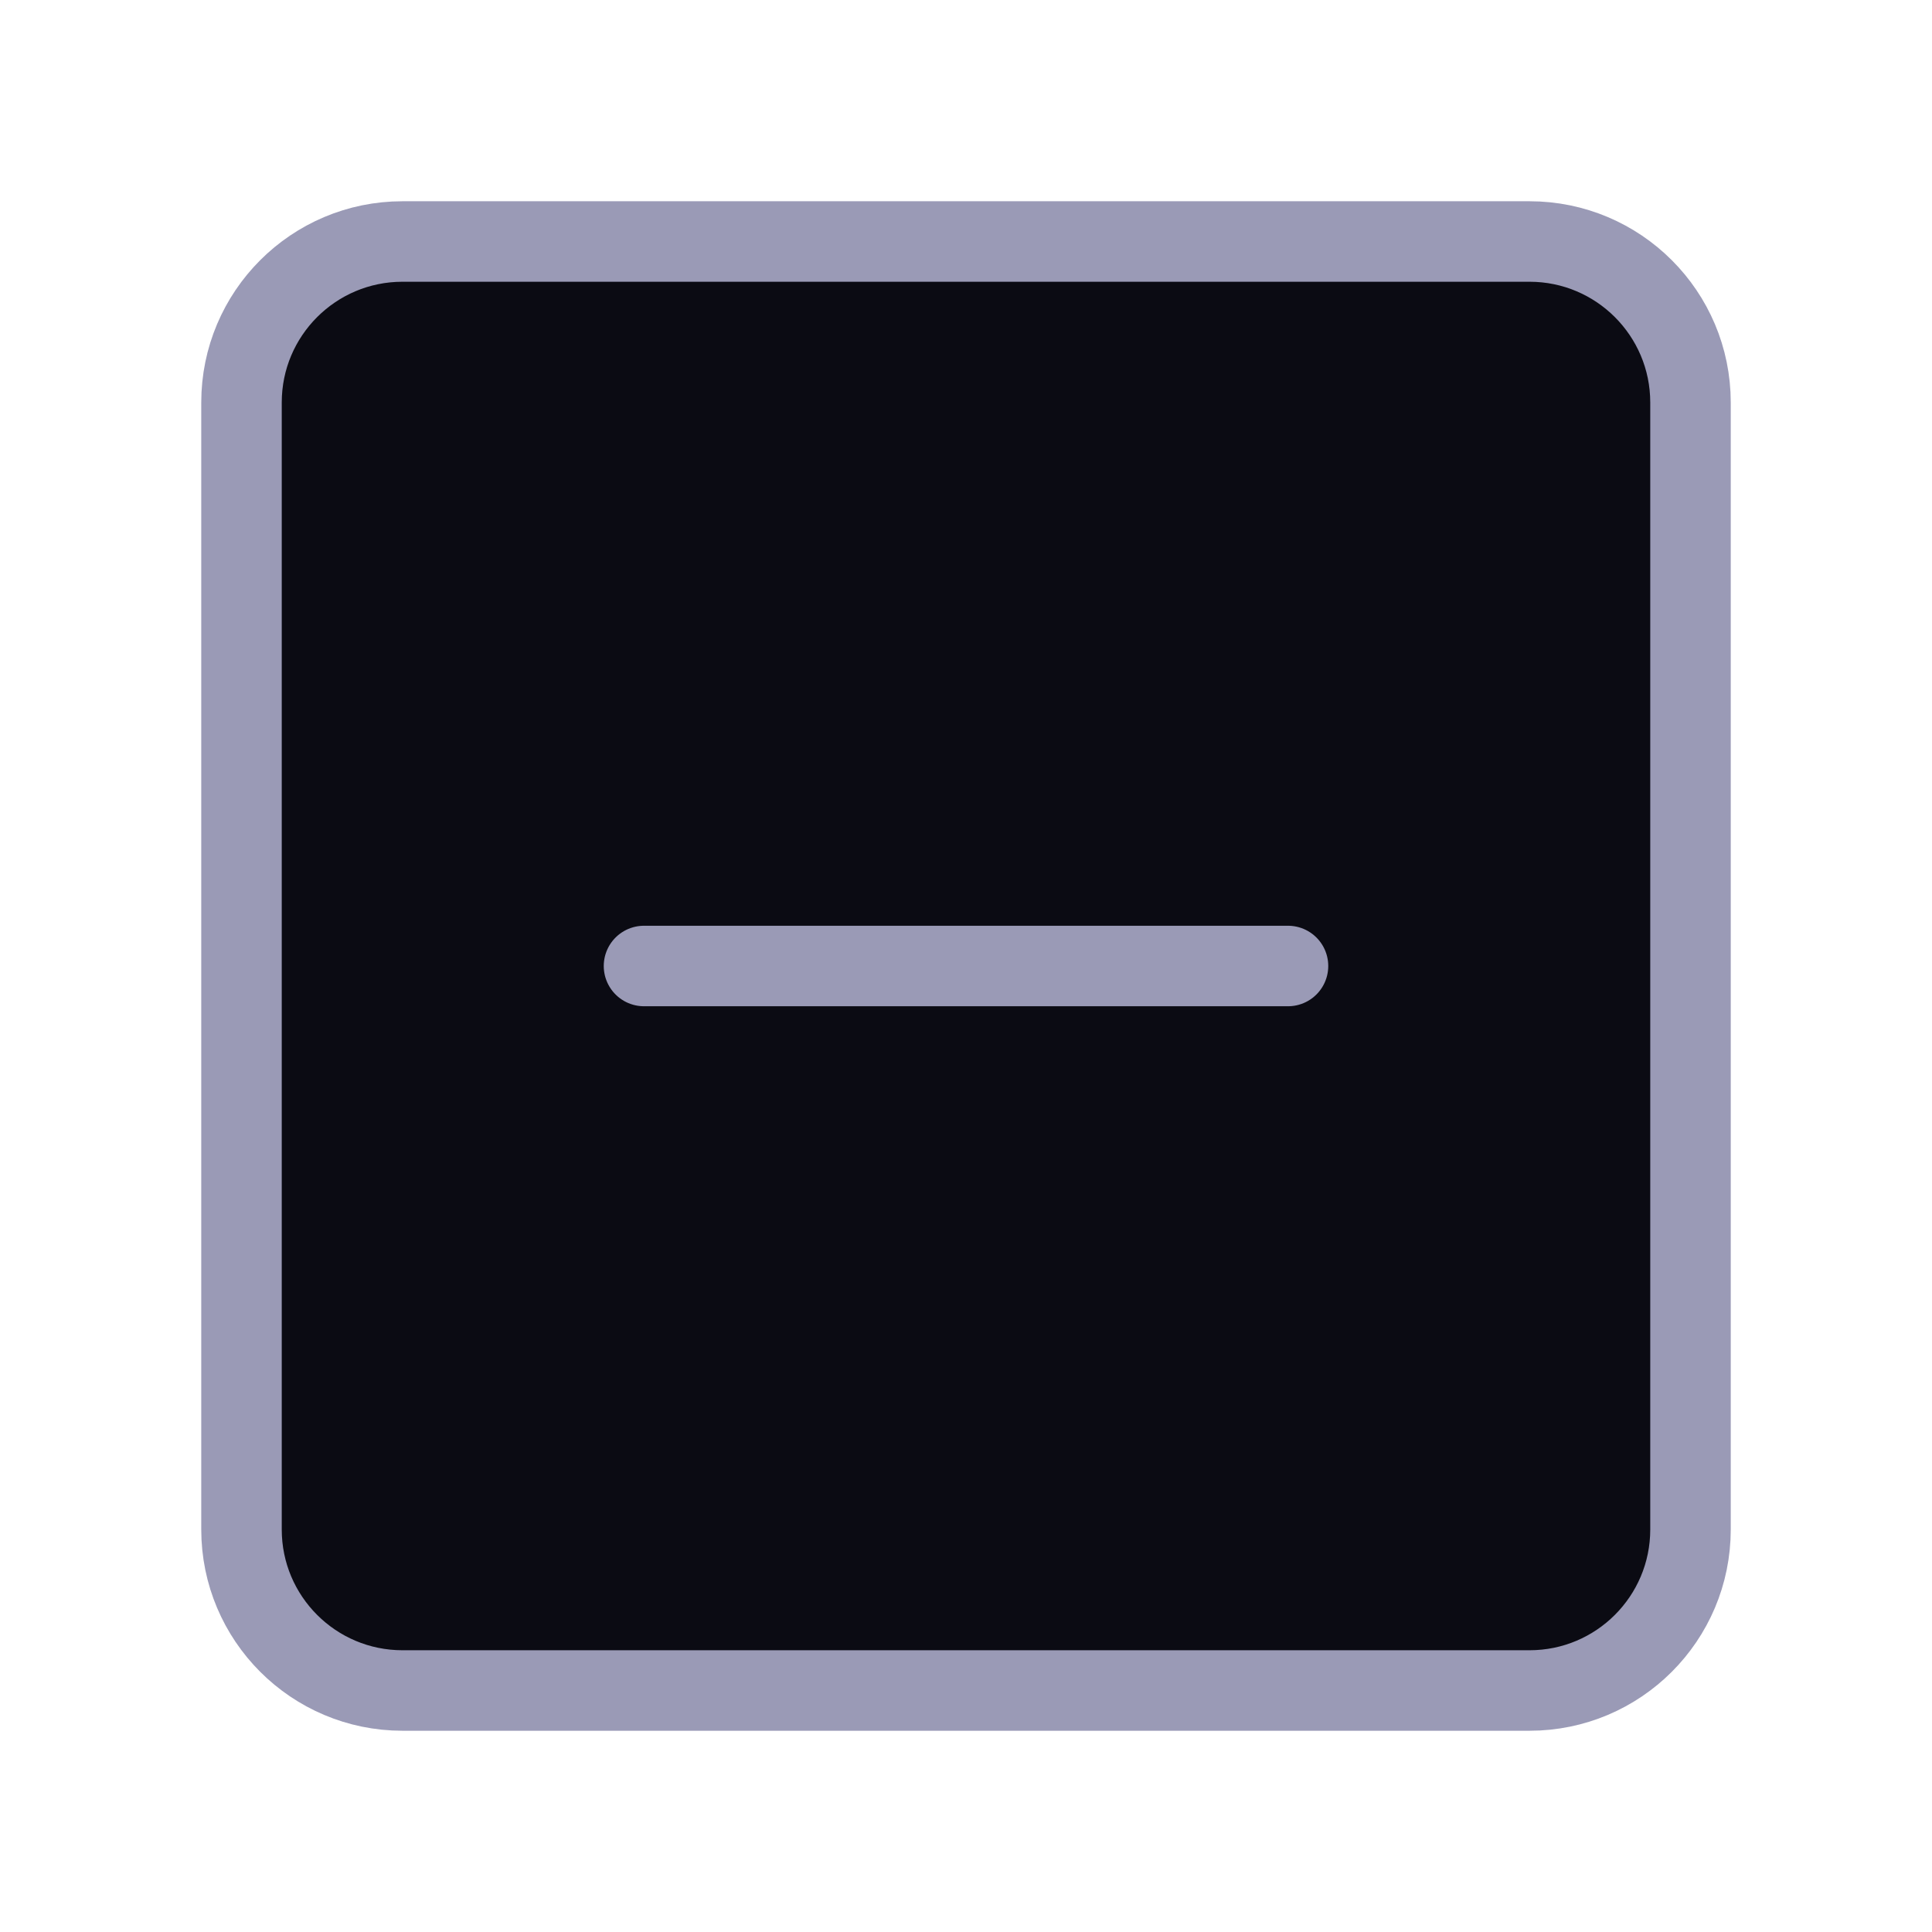
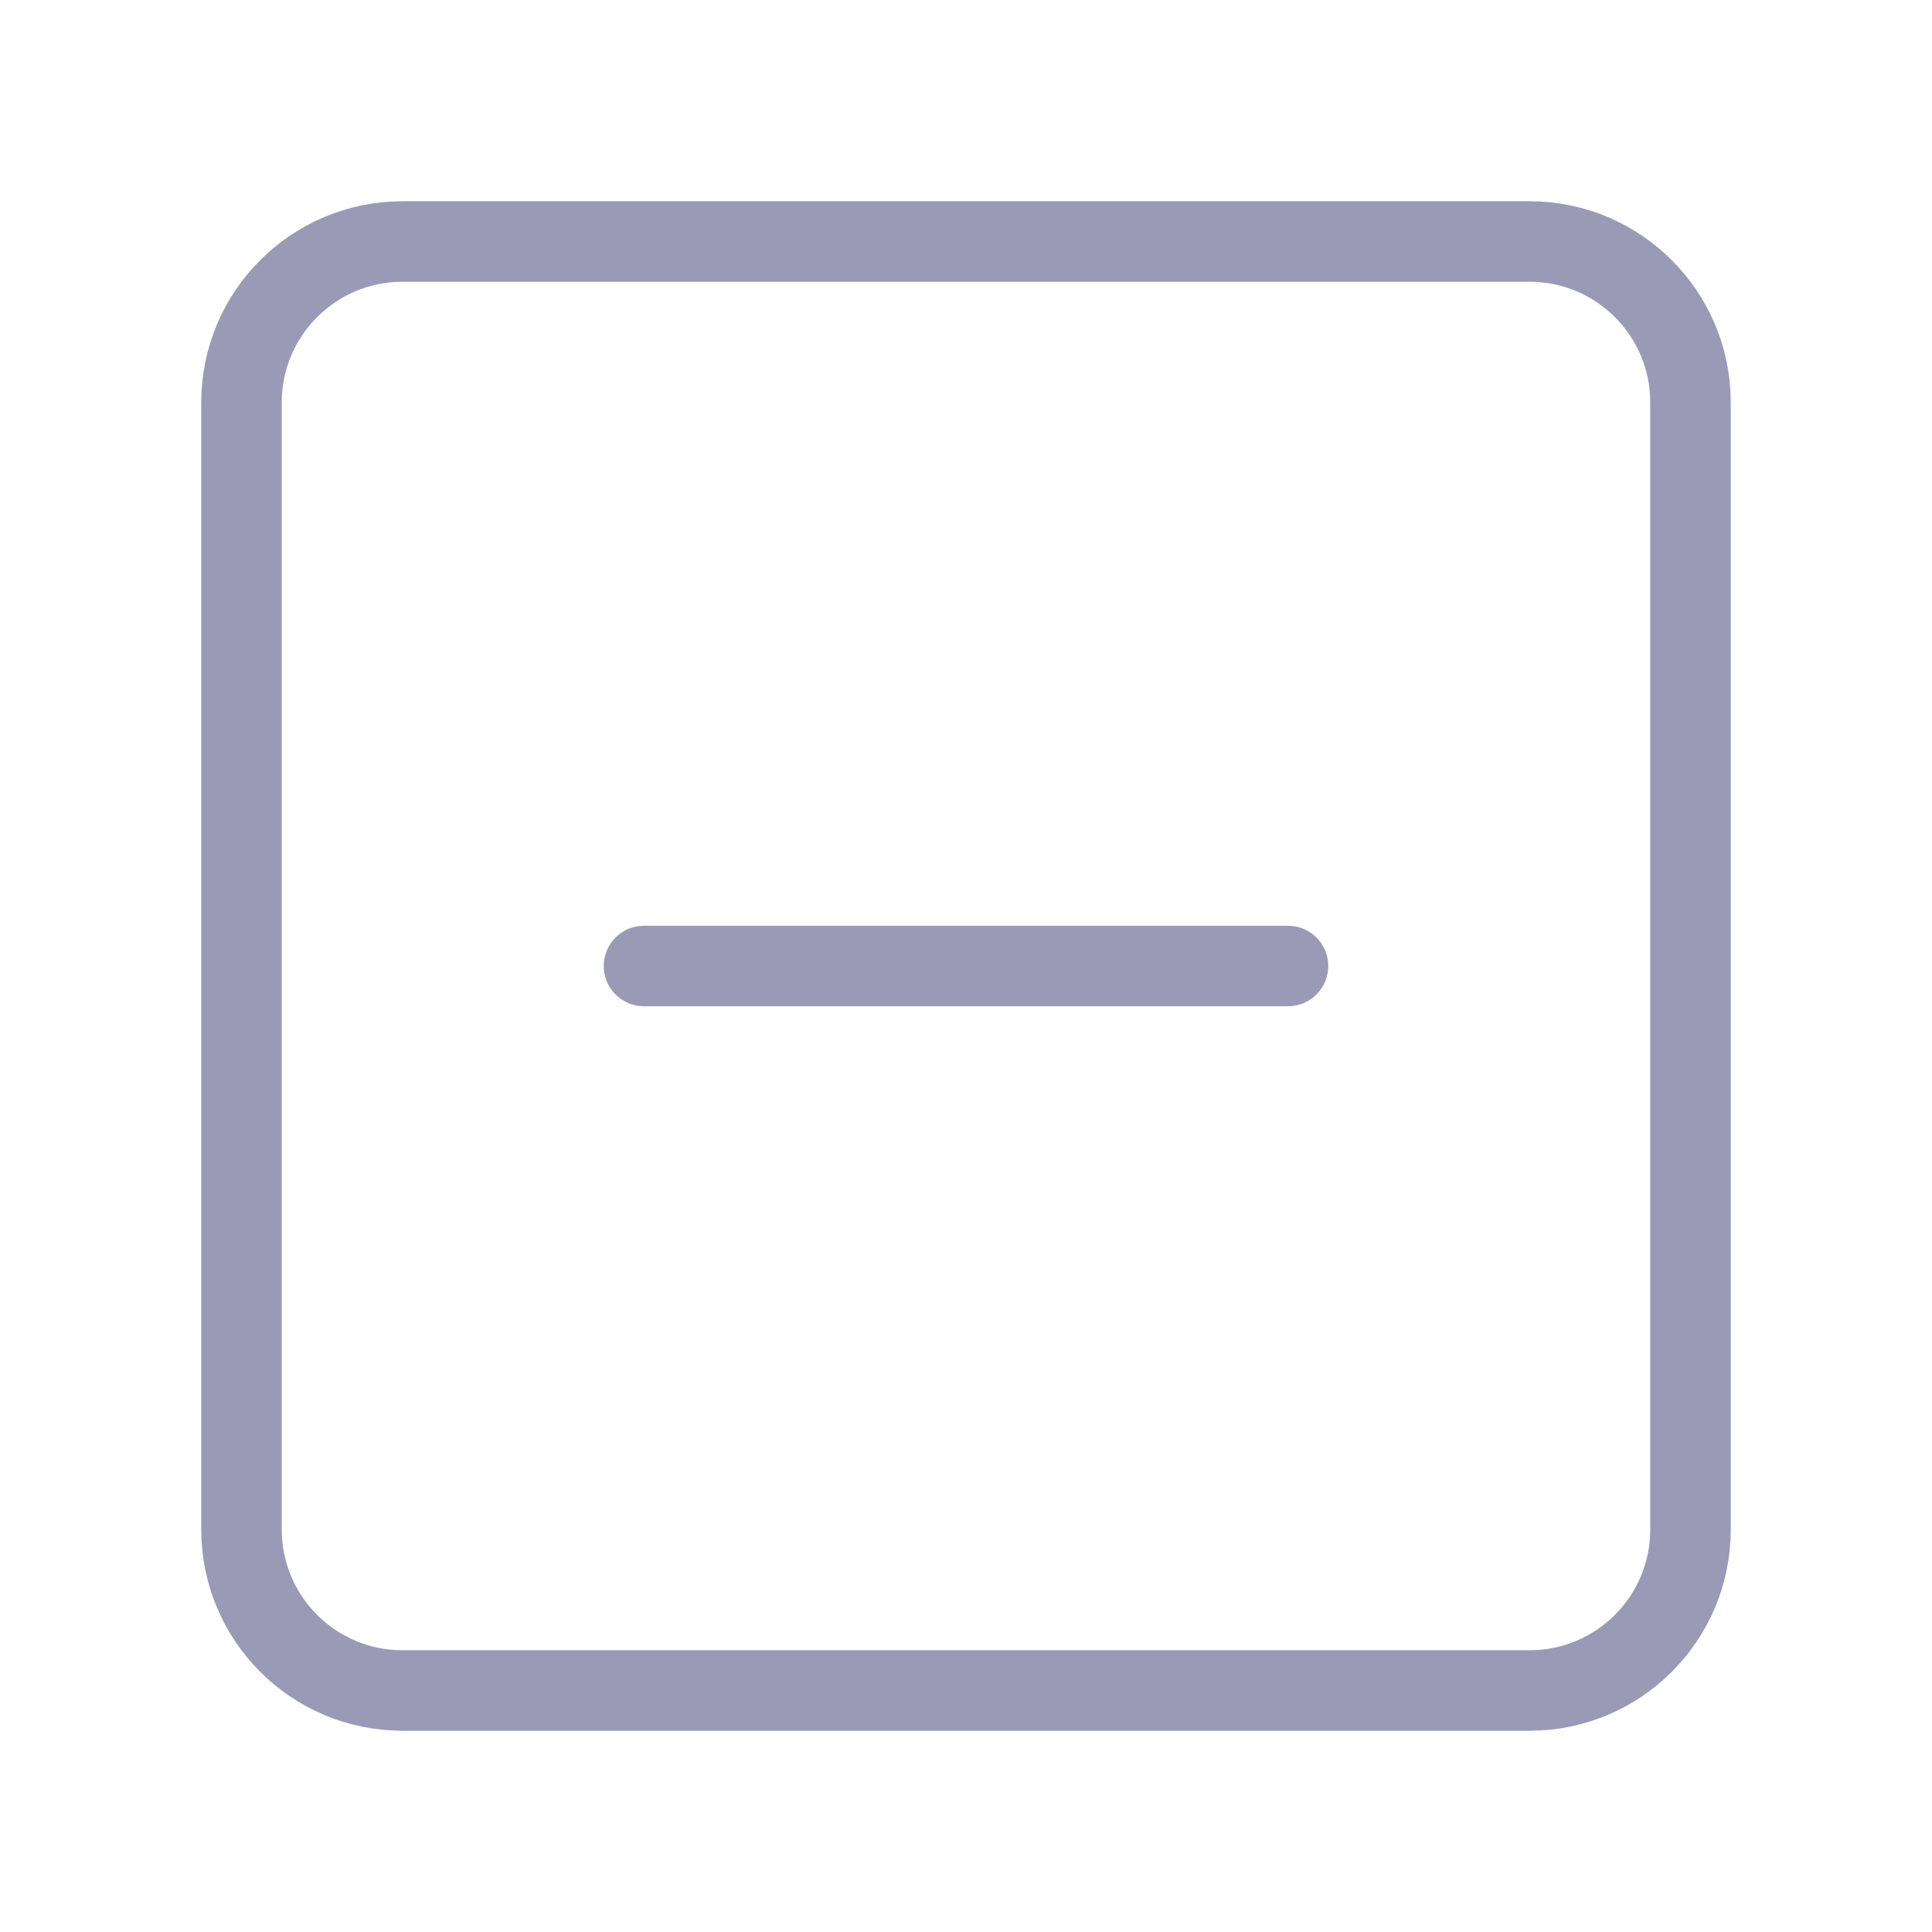
- <svg xmlns="http://www.w3.org/2000/svg" width="45" height="45" viewBox="0 0 24 24" fill="#0B0B13" stroke="#9A9AB6" stroke-width="1" stroke-linecap="round" stroke-linejoin="round" class="feather feather-minus-square">
-   <rect x="3" y="3" width="18" height="18" rx="2" ry="2" />
-   <line x1="8" y1="12" x2="16" y2="12" />
+ <svg xmlns="http://www.w3.org/2000/svg" width="45" height="45" viewBox="0 0 24 24" fill="#0B0B13" stroke="#9A9AB6" stroke-width="1" stroke-linecap="round" stroke-linejoin="round" class="feather feather-minus-square" version="1.1" id="svg1">
+   <defs id="defs1" />
+   <rect x="3" y="3" width="18" height="18" rx="2" ry="2" id="rect1" style="fill:none" />
+   <line x1="8" y1="12" x2="16" y2="12" id="line1" />
</svg>
